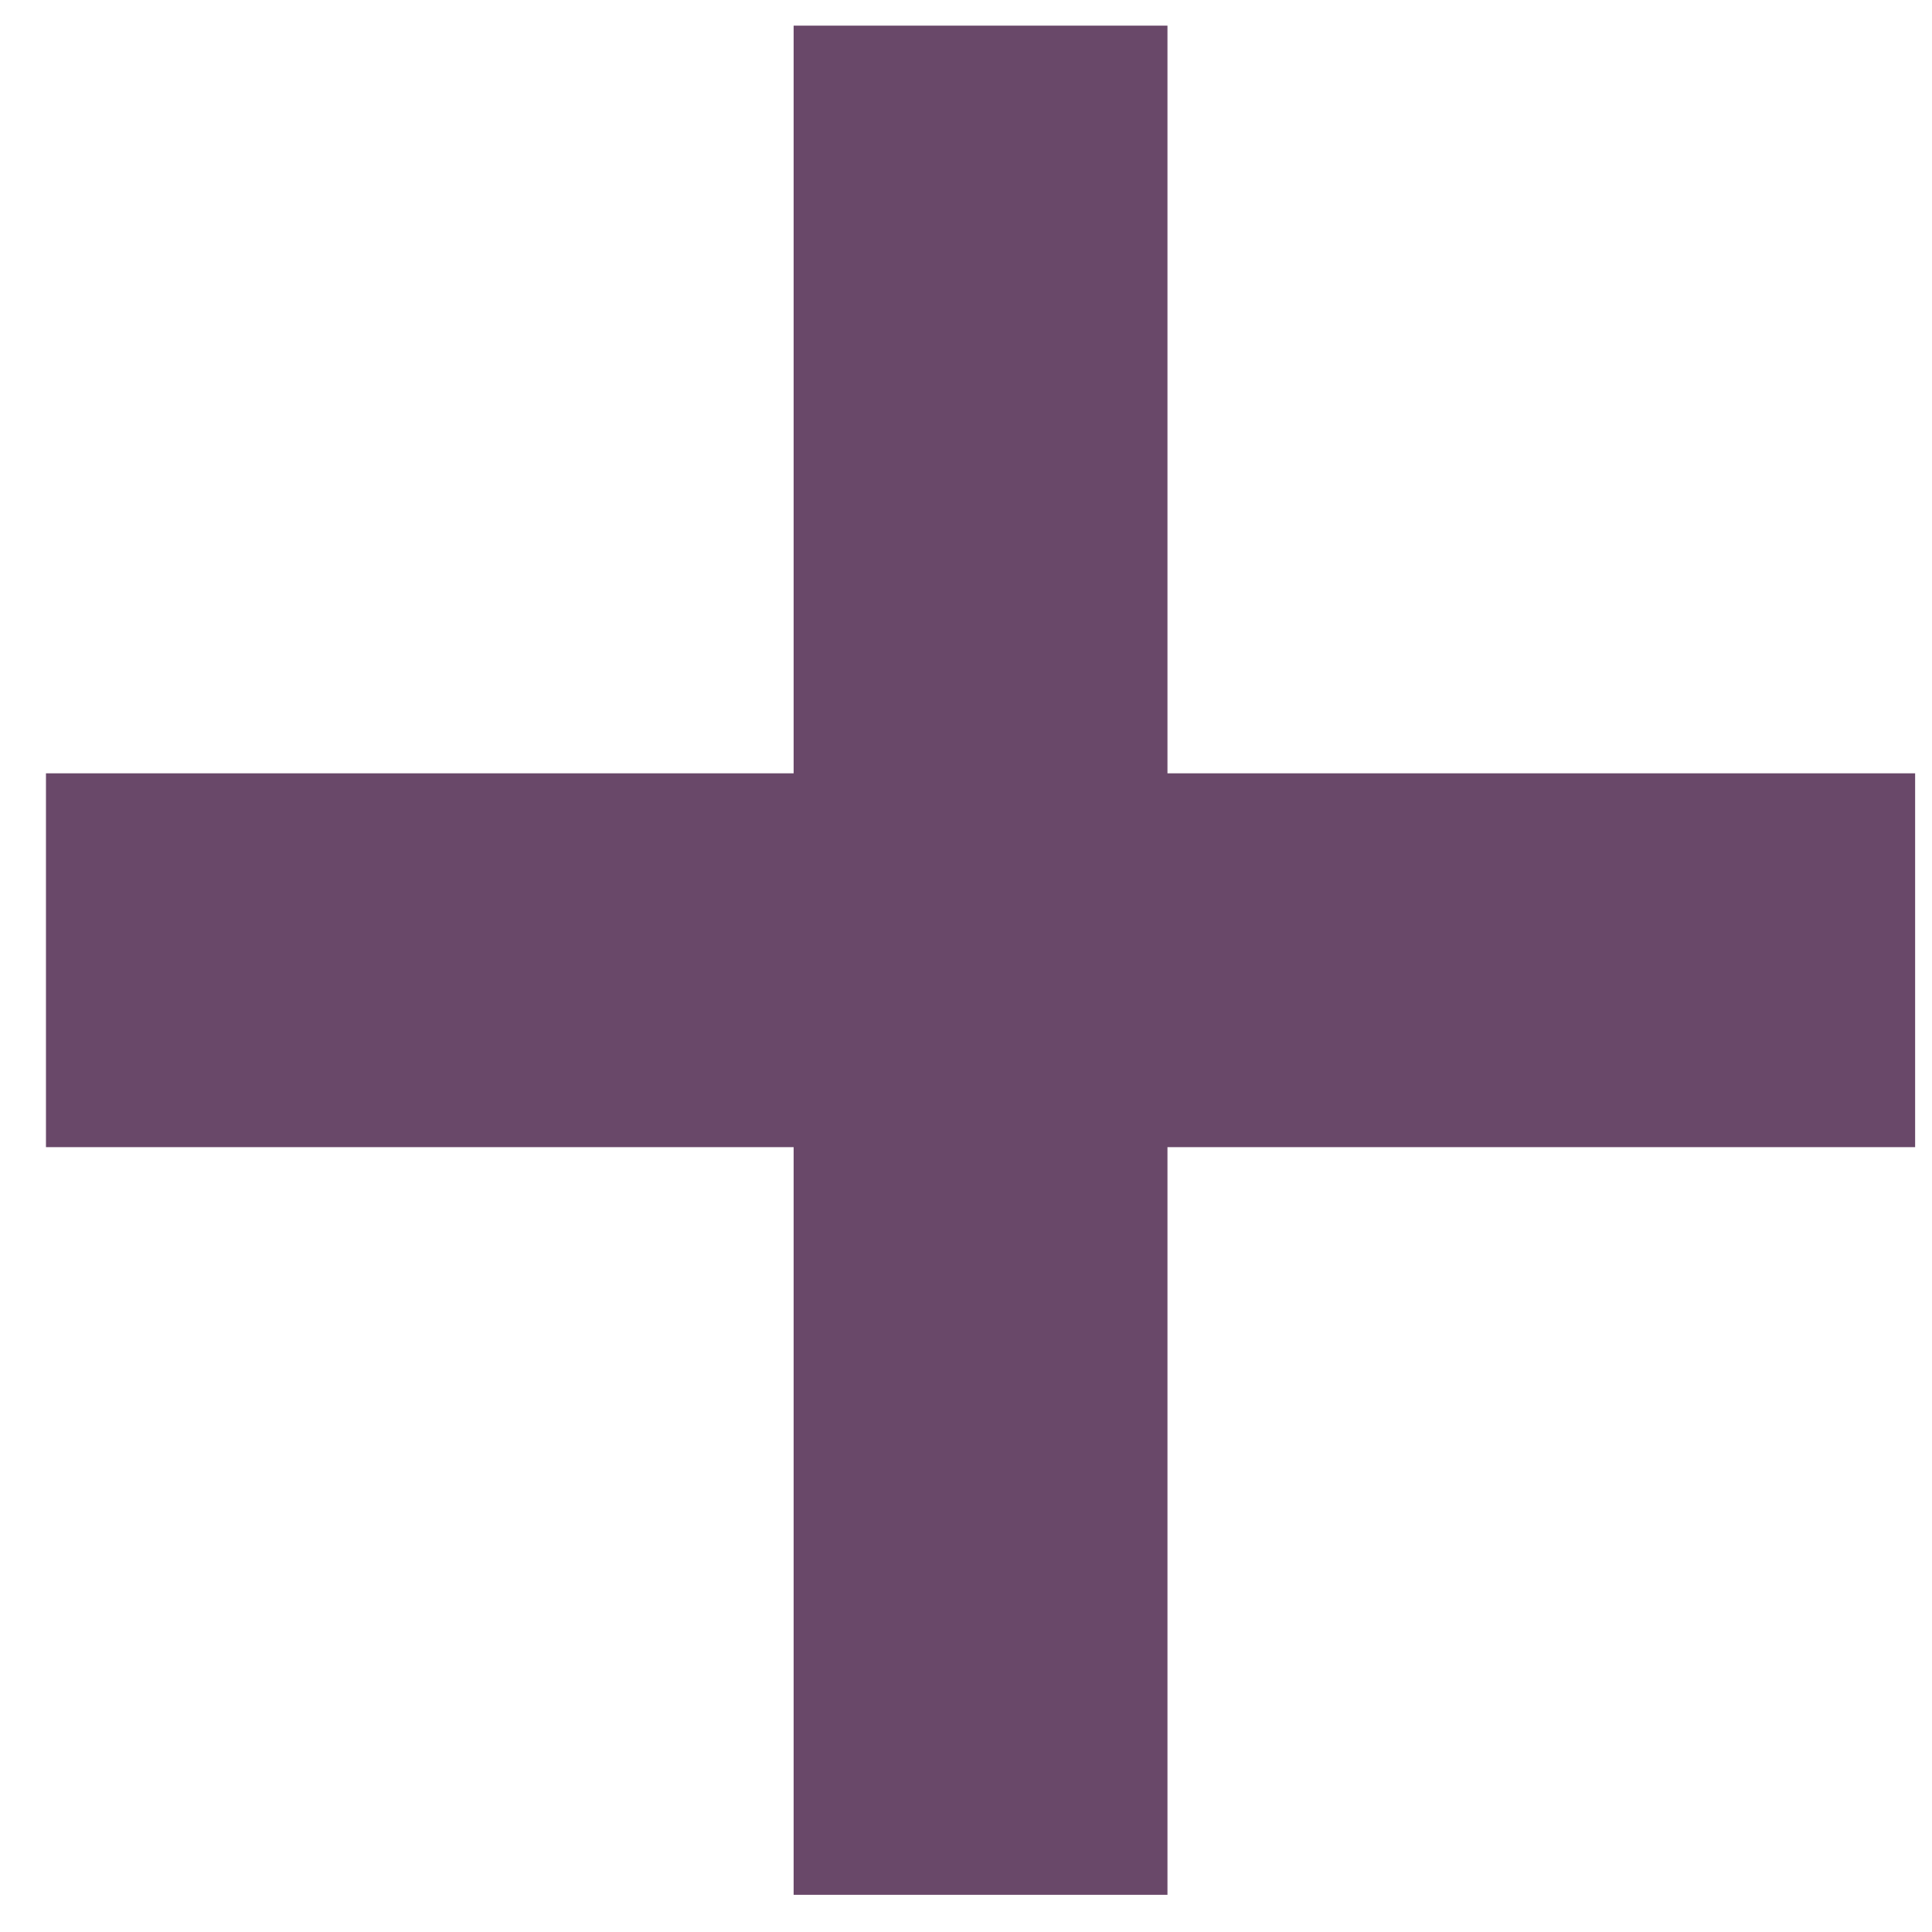
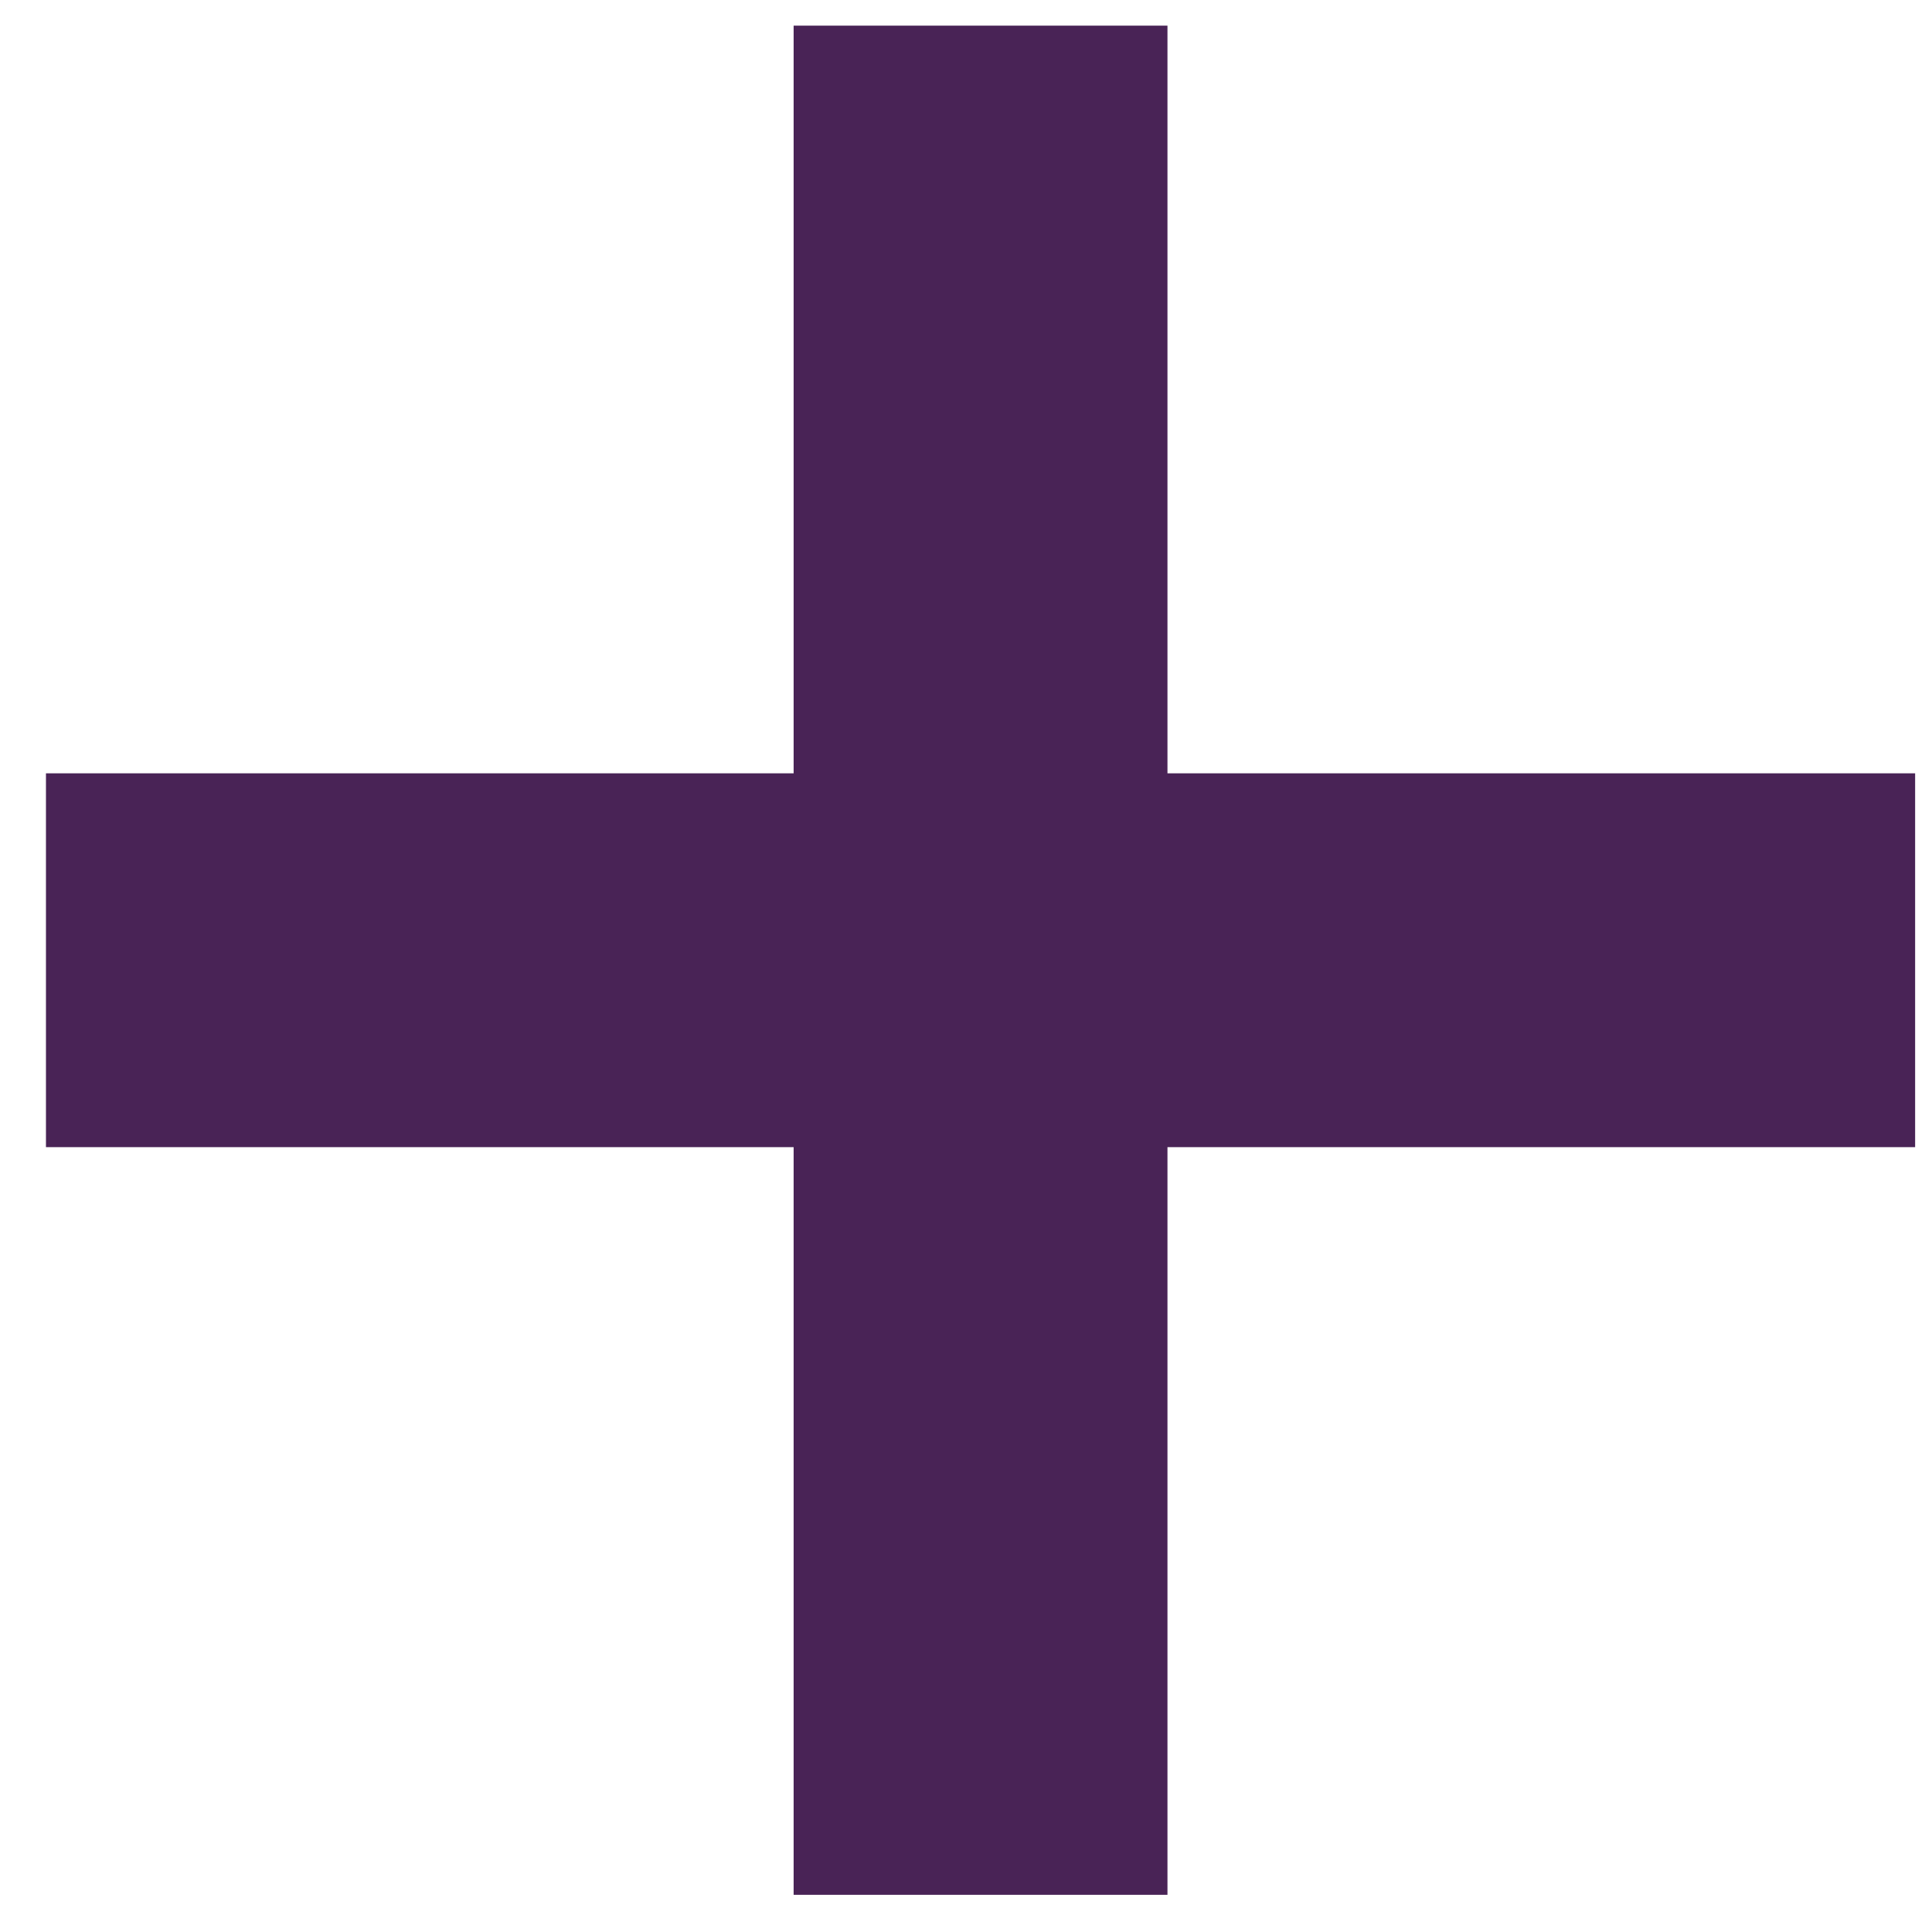
<svg xmlns="http://www.w3.org/2000/svg" xmlns:xlink="http://www.w3.org/1999/xlink" width="256" height="256" id="svg4374" version="1.1">
  <defs id="defs4376">
    <linearGradient xlink:href="#id9" id="linearGradient4236" x1="0" y1="8" x2="16" y2="8" gradientUnits="userSpaceOnUse" />
    <linearGradient y2="264.963" x2="229.189" y1="75.677" x1="77.762" gradientUnits="userSpaceOnUse" id="id9">
      <stop id="stop3151" style="stop-color:#58A6D8" offset="0" />
      <stop offset="0.471" style="stop-color:#548bbb;stop-opacity:1;" id="stop4258" />
      <stop id="stop3153" style="stop-color:#50719E" offset="0.941" />
      <stop id="stop3155" style="stop-color:#386EAB" offset="1" />
    </linearGradient>
    <linearGradient xlink:href="#id9" id="linearGradient4238" gradientUnits="userSpaceOnUse" x1="0" y1="8" x2="16" y2="8" />
    <linearGradient y2="264.963" x2="229.189" y1="75.677" x1="77.762" gradientUnits="userSpaceOnUse" id="linearGradient5145">
      <stop id="stop5147" style="stop-color:#58A6D8" offset="0" />
      <stop offset="0.471" style="stop-color:#548bbb;stop-opacity:1;" id="stop5149" />
      <stop id="stop5151" style="stop-color:#50719E" offset="0.941" />
      <stop id="stop5153" style="stop-color:#386EAB" offset="1" />
    </linearGradient>
    <linearGradient xlink:href="#id9" id="linearGradient4240" gradientUnits="userSpaceOnUse" x1="0" y1="8" x2="16" y2="8" />
    <linearGradient y2="264.963" x2="229.189" y1="75.677" x1="77.762" gradientUnits="userSpaceOnUse" id="linearGradient5156">
      <stop id="stop5158" style="stop-color:#58A6D8" offset="0" />
      <stop offset="0.471" style="stop-color:#548bbb;stop-opacity:1;" id="stop5160" />
      <stop id="stop5162" style="stop-color:#50719E" offset="0.941" />
      <stop id="stop5164" style="stop-color:#386EAB" offset="1" />
    </linearGradient>
    <linearGradient xlink:href="#id9" id="linearGradient4242" gradientUnits="userSpaceOnUse" x1="0" y1="8" x2="16" y2="8" />
    <linearGradient y2="264.963" x2="229.189" y1="75.677" x1="77.762" gradientUnits="userSpaceOnUse" id="linearGradient5167">
      <stop id="stop5169" style="stop-color:#58A6D8" offset="0" />
      <stop offset="0.471" style="stop-color:#548bbb;stop-opacity:1;" id="stop5171" />
      <stop id="stop5173" style="stop-color:#50719E" offset="0.941" />
      <stop id="stop5175" style="stop-color:#386EAB" offset="1" />
    </linearGradient>
    <linearGradient xlink:href="#id9" id="linearGradient4264" x1="120" y1="546" x2="136" y2="546" gradientUnits="userSpaceOnUse" />
    <linearGradient y2="264.963" x2="229.189" y1="75.677" x1="77.762" gradientUnits="userSpaceOnUse" id="linearGradient5178">
      <stop id="stop5180" style="stop-color:#58A6D8" offset="0" />
      <stop offset="0.471" style="stop-color:#548bbb;stop-opacity:1;" id="stop5182" />
      <stop id="stop5184" style="stop-color:#50719E" offset="0.941" />
      <stop id="stop5186" style="stop-color:#386EAB" offset="1" />
    </linearGradient>
    <linearGradient xlink:href="#id9" id="linearGradient4268" gradientUnits="userSpaceOnUse" x1="120" y1="546" x2="136" y2="546" />
    <linearGradient y2="264.963" x2="229.189" y1="75.677" x1="77.762" gradientUnits="userSpaceOnUse" id="linearGradient5189">
      <stop id="stop5191" style="stop-color:#58A6D8" offset="0" />
      <stop offset="0.471" style="stop-color:#548bbb;stop-opacity:1;" id="stop5193" />
      <stop id="stop5195" style="stop-color:#50719E" offset="0.941" />
      <stop id="stop5197" style="stop-color:#386EAB" offset="1" />
    </linearGradient>
    <linearGradient y2="264.963" x2="229.189" y1="75.677" x1="77.762" gradientUnits="userSpaceOnUse" id="linearGradient5200">
      <stop id="stop5202" style="stop-color:#58A6D8" offset="0" />
      <stop offset="0.471" style="stop-color:#548bbb;stop-opacity:1;" id="stop5204" />
      <stop id="stop5206" style="stop-color:#50719E" offset="0.941" />
      <stop id="stop5208" style="stop-color:#386EAB" offset="1" />
    </linearGradient>
    <linearGradient xlink:href="#id9" id="linearGradient4250" gradientUnits="userSpaceOnUse" x1="0" y1="8" x2="16" y2="8" />
    <linearGradient y2="264.963" x2="229.189" y1="75.677" x1="77.762" gradientUnits="userSpaceOnUse" id="linearGradient5211">
      <stop id="stop5213" style="stop-color:#58A6D8" offset="0" />
      <stop offset="0.471" style="stop-color:#548bbb;stop-opacity:1;" id="stop5215" />
      <stop id="stop5217" style="stop-color:#50719E" offset="0.941" />
      <stop id="stop5219" style="stop-color:#386EAB" offset="1" />
    </linearGradient>
    <linearGradient xlink:href="#id9" id="linearGradient4252" gradientUnits="userSpaceOnUse" x1="0" y1="8" x2="16" y2="8" />
    <linearGradient y2="264.963" x2="229.189" y1="75.677" x1="77.762" gradientUnits="userSpaceOnUse" id="linearGradient5222">
      <stop id="stop5224" style="stop-color:#58A6D8" offset="0" />
      <stop offset="0.471" style="stop-color:#548bbb;stop-opacity:1;" id="stop5226" />
      <stop id="stop5228" style="stop-color:#50719E" offset="0.941" />
      <stop id="stop5230" style="stop-color:#386EAB" offset="1" />
    </linearGradient>
    <linearGradient xlink:href="#id9" id="linearGradient4254" gradientUnits="userSpaceOnUse" x1="0" y1="8" x2="16" y2="8" />
    <linearGradient y2="264.963" x2="229.189" y1="75.677" x1="77.762" gradientUnits="userSpaceOnUse" id="linearGradient5233">
      <stop id="stop5235" style="stop-color:#58A6D8" offset="0" />
      <stop offset="0.471" style="stop-color:#548bbb;stop-opacity:1;" id="stop5237" />
      <stop id="stop5239" style="stop-color:#50719E" offset="0.941" />
      <stop id="stop5241" style="stop-color:#386EAB" offset="1" />
    </linearGradient>
    <linearGradient y2="8" x2="16" y1="8" x1="0" gradientUnits="userSpaceOnUse" id="linearGradient5253" xlink:href="#id9" />
    <linearGradient xlink:href="#id9" id="linearGradient5408" x1="120" y1="546" x2="136" y2="546" gradientUnits="userSpaceOnUse" spreadMethod="reflect" />
    <linearGradient xlink:href="#id9" id="linearGradient5464" x1="0.008" y1="8.007" x2="15.992" y2="8.007" gradientUnits="userSpaceOnUse" spreadMethod="reflect" />
    <linearGradient xlink:href="#id9" id="linearGradient5520" x1="0.997" y1="8.032" x2="15.021" y2="8.032" gradientUnits="userSpaceOnUse" spreadMethod="reflect" />
    <linearGradient xlink:href="#id9" id="linearGradient5604" x1="0.969" y1="8" x2="14" y2="8" gradientUnits="userSpaceOnUse" spreadMethod="reflect" />
    <linearGradient xlink:href="#id9" id="linearGradient5693" x1="1.594" y1="8.011" x2="14" y2="8.011" gradientUnits="userSpaceOnUse" spreadMethod="reflect" />
    <linearGradient xlink:href="#id9" id="linearGradient5815" x1="0" y1="8.5" x2="16" y2="8.5" gradientUnits="userSpaceOnUse" spreadMethod="reflect" />
    <linearGradient xlink:href="#id9" id="linearGradient5895" x1="0.947" y1="7.418" x2="15.02" y2="7.418" gradientUnits="userSpaceOnUse" spreadMethod="reflect" />
    <linearGradient xlink:href="#id9" id="linearGradient5931" x1="2" y1="8" x2="14" y2="8" gradientUnits="userSpaceOnUse" spreadMethod="reflect" />
    <linearGradient xlink:href="#id9" id="linearGradient5965" x1="2" y1="7.984" x2="13.991" y2="7.984" gradientUnits="userSpaceOnUse" spreadMethod="reflect" />
    <linearGradient xlink:href="#id9" id="linearGradient5997" x1="1.031" y1="8" x2="14.969" y2="8" gradientUnits="userSpaceOnUse" spreadMethod="reflect" />
    <linearGradient xlink:href="#id9" id="linearGradient6035" x1="1.062" y1="8.485" x2="14.031" y2="8.485" gradientUnits="userSpaceOnUse" spreadMethod="reflect" />
    <linearGradient xlink:href="#id9" id="linearGradient6103" x1="2" y1="8" x2="14.406" y2="8" gradientUnits="userSpaceOnUse" spreadMethod="reflect" />
    <linearGradient xlink:href="#id9" id="linearGradient6139" x1="2" y1="8.5" x2="14" y2="8.5" gradientUnits="userSpaceOnUse" spreadMethod="reflect" />
    <linearGradient xlink:href="#id9" id="linearGradient6253" x1="2.956" y1="8" x2="13.044" y2="8" gradientUnits="userSpaceOnUse" spreadMethod="reflect" />
  </defs>
  <g id="layer1" transform="translate(0,-796.3622)">
-     <g id="g6270" transform="matrix(24.7674,0,0,24.7674,-68.20686,725.4586)" style="fill:#694869;fill-opacity:1">
-       <g style="display:inline;fill:#694869;fill-opacity:1" id="layer9" transform="translate(-60.0002,-726)" />
-       <g id="layer10" transform="translate(-60.0002,-726)" style="fill:#694869;fill-opacity:1" />
-       <g id="layer11" transform="translate(-60.0002,-726)" style="fill:#694869;fill-opacity:1" />
-       <g id="layer12" transform="translate(-60.0002,-726)" style="fill:#694869;fill-opacity:1">
-         <path style="color:#bebebe;fill:#694869;fill-opacity:1;stroke:none;stroke-width:1;marker:none;visibility:visible;display:inline;overflow:visible" id="rect31992" d="m 67,729 0,4 -4,0 0,2 4,0 0,4 2,0 0,-4 4,0 0,-2 -4,0 0,-4 -2,0 z" />
+     <g id="g6270" transform="matrix(24.7674,0,0,24.7674,-68.20686,725.4586)" style="fill:#492356;fill-opacity:1">
+       <g style="display:inline;fill:#492356;fill-opacity:1" id="layer9" transform="translate(-60.0002,-726)" />
+       <g id="layer10" transform="translate(-60.0002,-726)" style="fill:#492356;fill-opacity:1" />
+       <g id="layer11" transform="translate(-60.0002,-726)" style="fill:#492356;fill-opacity:1" />
+       <g id="layer12" transform="translate(-60.0002,-726)" style="fill:#492356;fill-opacity:1">
+         <path style="color:#bebebe;fill:#492356;fill-opacity:1;stroke:none;stroke-width:1;marker:none;visibility:visible;display:inline;overflow:visible" id="rect31992" d="m 67,729 0,4 -4,0 0,2 4,0 0,4 2,0 0,-4 4,0 0,-2 -4,0 0,-4 -2,0 z" />
      </g>
-       <g id="layer13" transform="translate(-60.0002,-726)" style="fill:#694869;fill-opacity:1" />
-       <g id="layer14" transform="translate(-60.0002,-726)" style="fill:#694869;fill-opacity:1" />
-       <g style="display:inline;fill:#694869;fill-opacity:1" id="layer15" transform="translate(-60.0002,-726)" />
-       <g style="display:inline;fill:#694869;fill-opacity:1" id="g4953" transform="translate(-60.0002,-726)" />
+       <g id="layer13" transform="translate(-60.0002,-726)" style="fill:#492356;fill-opacity:1" />
+       <g id="layer14" transform="translate(-60.0002,-726)" style="fill:#492356;fill-opacity:1" />
+       <g style="display:inline;fill:#492356;fill-opacity:1" id="layer15" transform="translate(-60.0002,-726)" />
+       <g style="display:inline;fill:#492356;fill-opacity:1" id="g4953" transform="translate(-60.0002,-726)" />
    </g>
  </g>
</svg>
